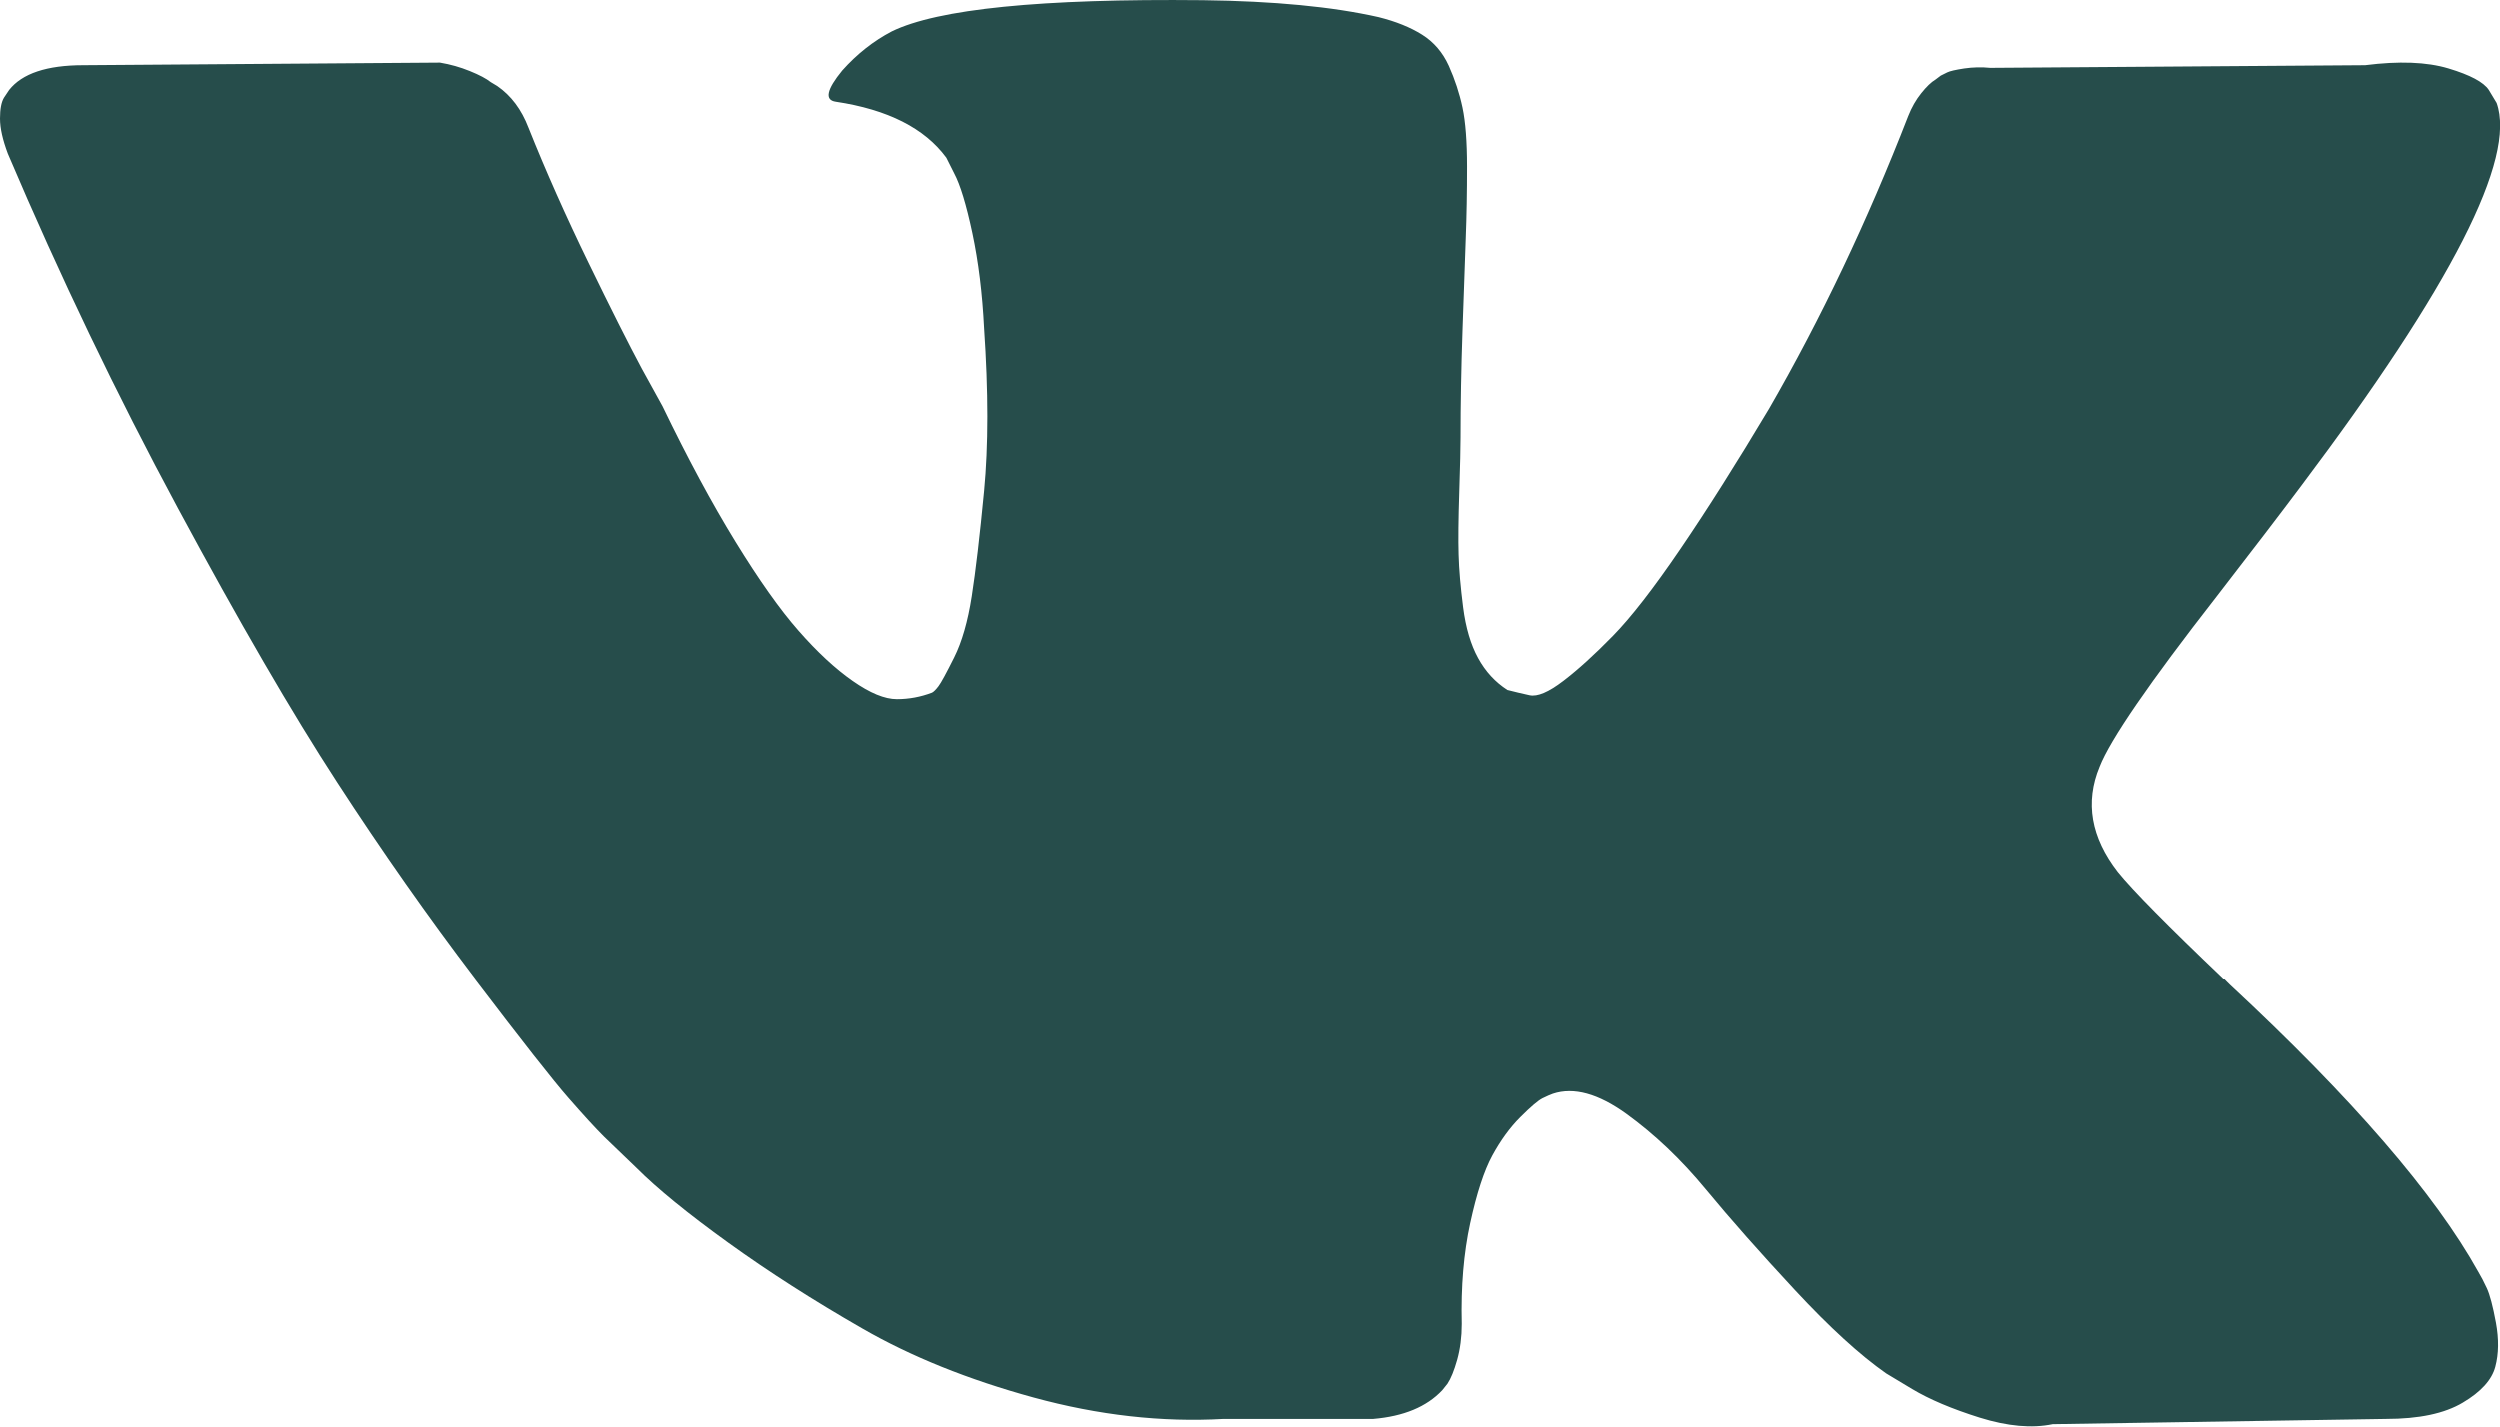
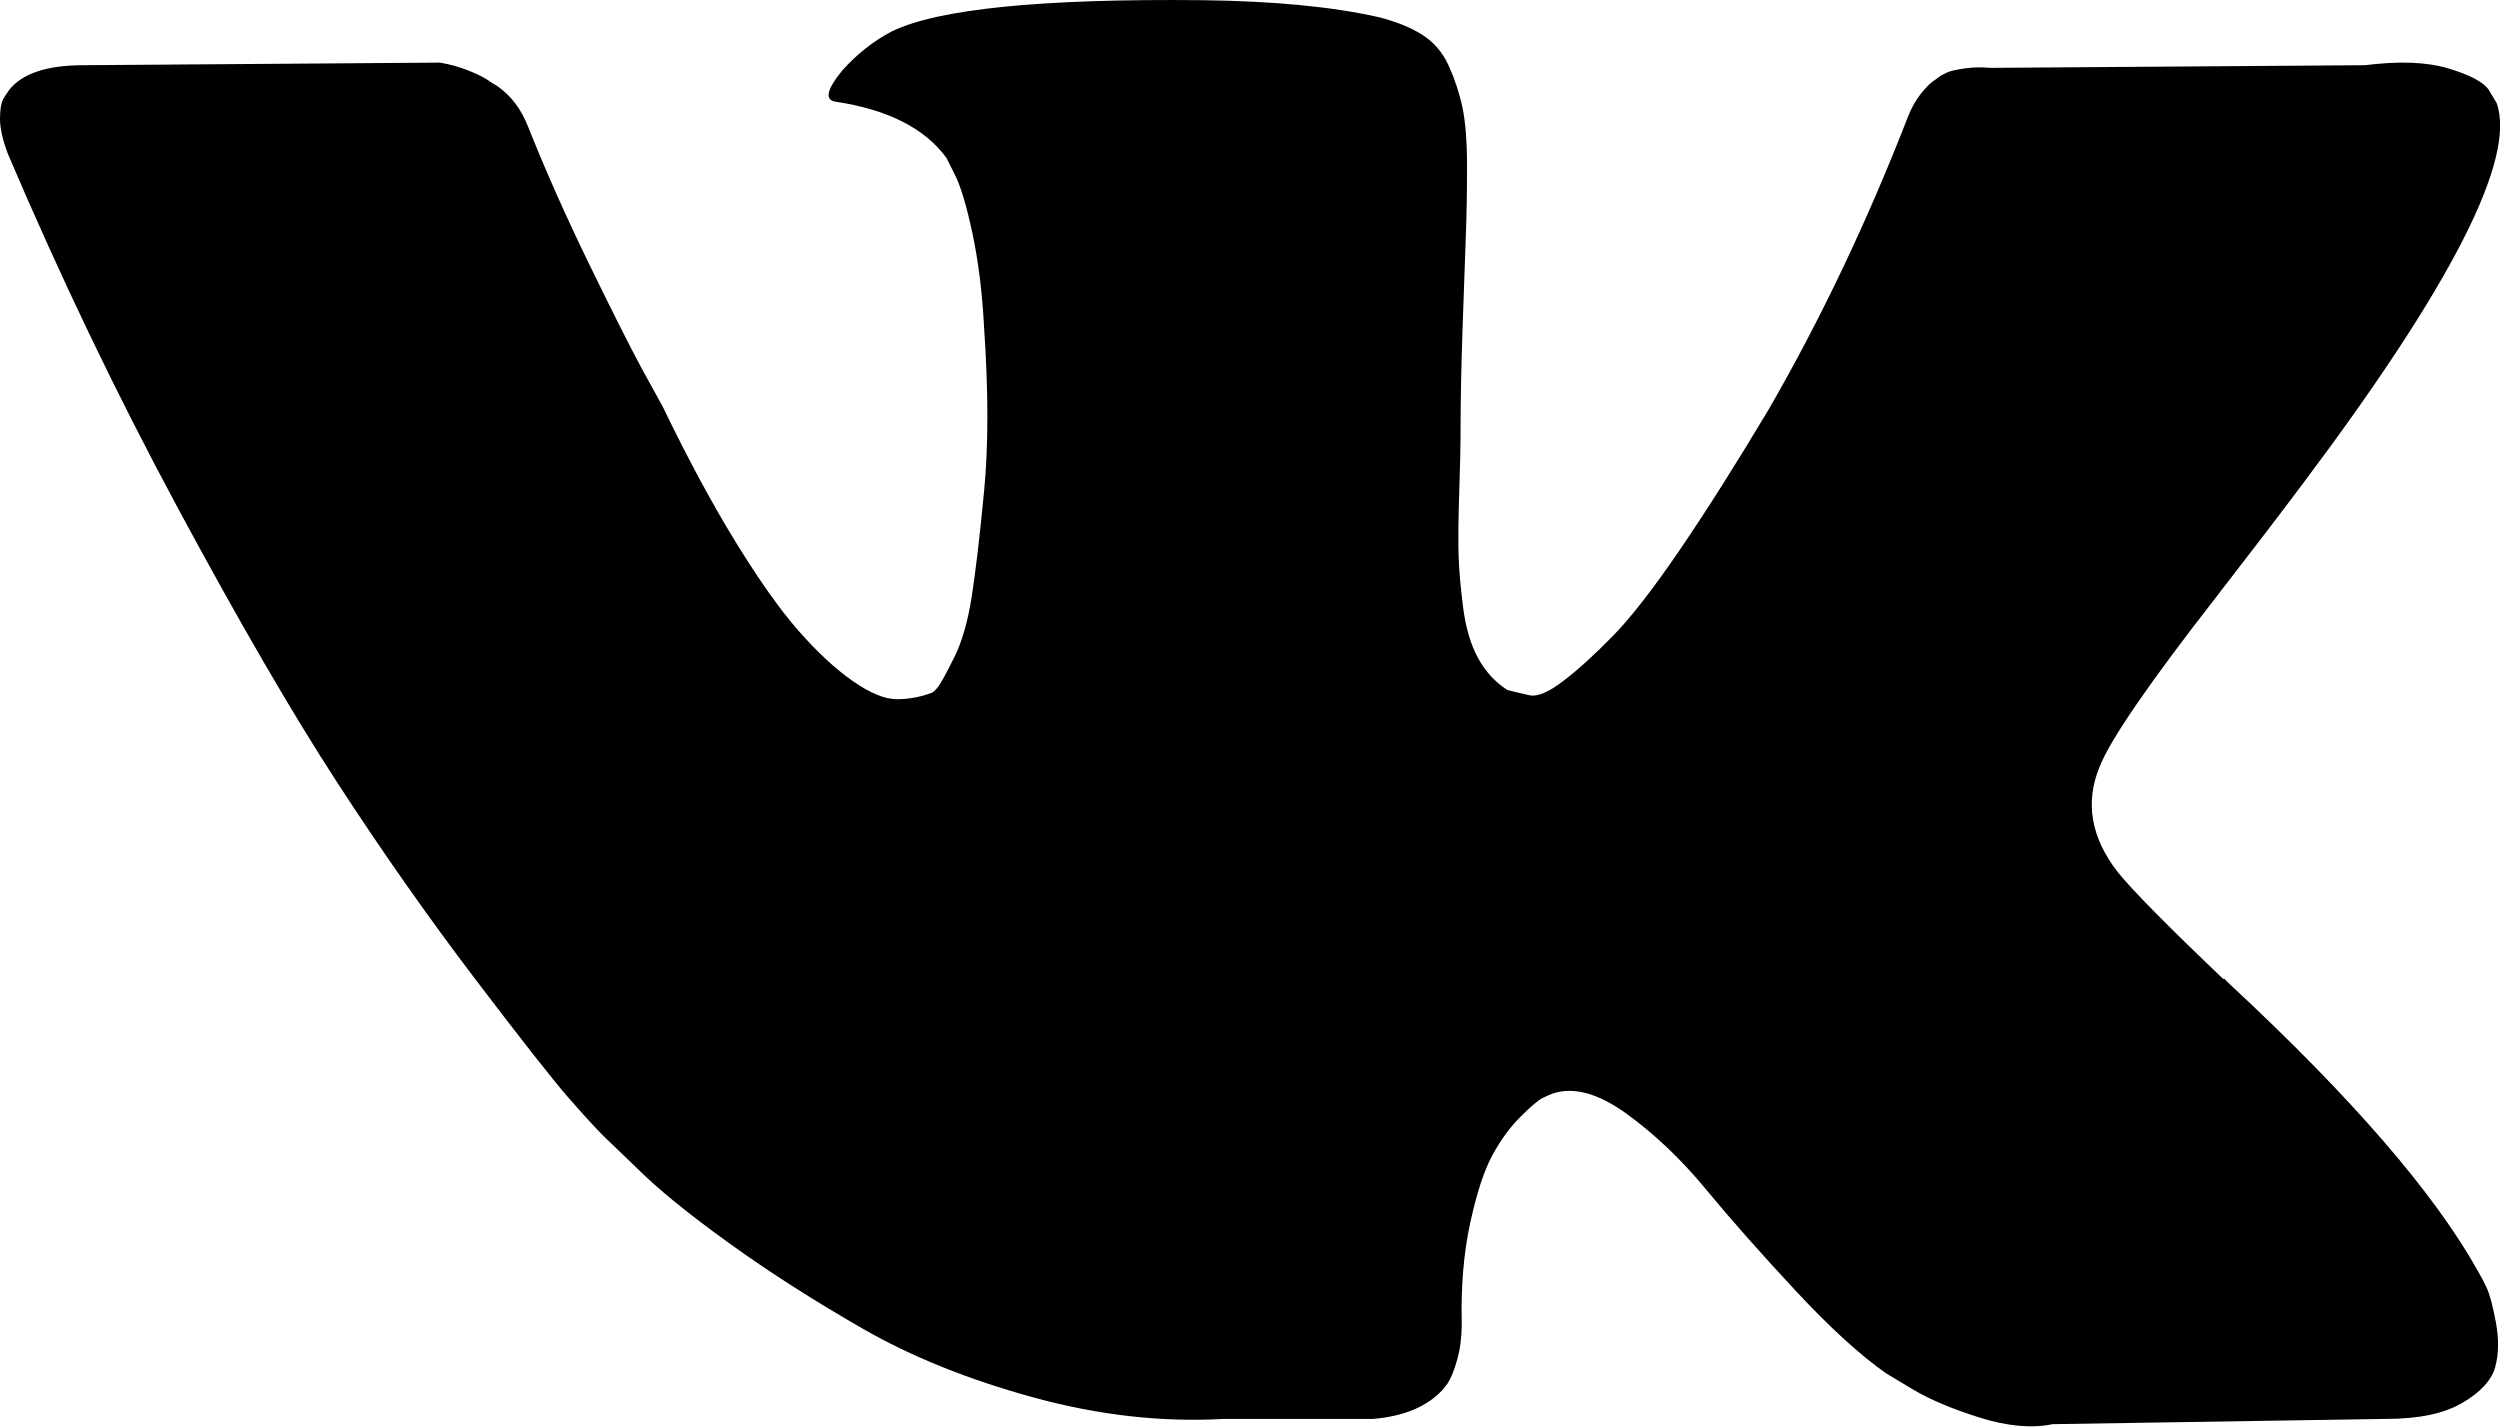
<svg xmlns="http://www.w3.org/2000/svg" version="1.1" id="Layer_1" x="0px" y="0px" viewBox="0 0 65.716 37.495" style="enable-background:new 0 0 65.716 37.495;" xml:space="preserve">
-   <path fill="#264d4b" d="M65.37,33.86c-0.08-0.171-0.154-0.314-0.223-0.428c-1.141-2.053-3.319-4.574-6.535-7.562l-0.069-0.068l-0.034-0.035  l-0.034-0.033h-0.034c-1.46-1.392-2.384-2.327-2.771-2.807c-0.707-0.911-0.867-1.835-0.479-2.77c0.275-0.707,1.301-2.201,3.08-4.483  c0.935-1.208,1.676-2.177,2.224-2.909c3.946-5.246,5.656-8.598,5.132-10.059l-0.206-0.342C65.284,2.158,64.93,1.97,64.36,1.799  s-1.3-0.198-2.189-0.085l-9.854,0.07c-0.228-0.023-0.456-0.017-0.685,0.016c-0.228,0.035-0.376,0.069-0.445,0.103  c-0.069,0.035-0.125,0.063-0.171,0.085l-0.137,0.103c-0.114,0.068-0.239,0.188-0.376,0.36c-0.137,0.171-0.252,0.37-0.342,0.599  c-1.072,2.76-2.292,5.326-3.661,7.699c-0.844,1.414-1.62,2.641-2.326,3.678c-0.707,1.039-1.3,1.803-1.779,2.292  c-0.479,0.49-0.913,0.885-1.3,1.18c-0.388,0.298-0.685,0.422-0.889,0.377c-0.206-0.045-0.4-0.091-0.582-0.138  c-0.319-0.205-0.577-0.484-0.77-0.838c-0.194-0.353-0.325-0.798-0.394-1.334c-0.068-0.536-0.109-0.998-0.119-1.386  c-0.012-0.388-0.006-0.935,0.017-1.642c0.023-0.707,0.034-1.185,0.034-1.437c0-0.866,0.017-1.807,0.052-2.823  c0.034-1.015,0.063-1.819,0.085-2.412c0.023-0.592,0.034-1.22,0.034-1.882c0-0.66-0.04-1.18-0.12-1.557  c-0.08-0.376-0.2-0.74-0.359-1.095c-0.16-0.353-0.394-0.627-0.702-0.82c-0.308-0.194-0.69-0.348-1.146-0.462  c-1.21-0.274-2.749-0.421-4.619-0.445c-4.243-0.044-6.969,0.23-8.178,0.822c-0.479,0.252-0.913,0.593-1.3,1.027  c-0.411,0.502-0.468,0.777-0.171,0.82c1.369,0.206,2.338,0.697,2.908,1.472l0.206,0.41c0.159,0.298,0.319,0.822,0.479,1.574  c0.16,0.753,0.262,1.585,0.308,2.498c0.114,1.665,0.114,3.09,0,4.277c-0.114,1.187-0.222,2.11-0.325,2.77  c-0.103,0.662-0.257,1.197-0.462,1.608c-0.206,0.412-0.342,0.663-0.411,0.754c-0.069,0.091-0.125,0.148-0.171,0.171  c-0.297,0.113-0.604,0.171-0.924,0.171s-0.707-0.16-1.164-0.48c-0.456-0.318-0.93-0.758-1.42-1.317  c-0.491-0.558-1.043-1.34-1.66-2.344c-0.616-1.003-1.255-2.189-1.916-3.558l-0.547-0.993c-0.342-0.638-0.81-1.568-1.403-2.788  c-0.593-1.22-1.118-2.4-1.574-3.542c-0.183-0.478-0.456-0.843-0.821-1.095L12.9,2.159c-0.114-0.091-0.297-0.188-0.548-0.29  c-0.252-0.103-0.513-0.177-0.787-0.223L2.19,1.714c-0.958,0-1.608,0.218-1.95,0.651L0.103,2.57C0.034,2.685,0,2.868,0,3.118  C0,3.37,0.069,3.677,0.206,4.041c1.369,3.217,2.857,6.319,4.465,9.306c1.609,2.989,3.005,5.396,4.192,7.22  c1.186,1.826,2.395,3.547,3.627,5.167s2.047,2.657,2.446,3.113c0.399,0.457,0.712,0.799,0.941,1.027l0.855,0.822  c0.547,0.547,1.352,1.203,2.412,1.967c1.061,0.765,2.235,1.517,3.524,2.257c1.288,0.742,2.789,1.345,4.499,1.814  c1.711,0.468,3.376,0.656,4.995,0.564h3.935c0.799-0.068,1.403-0.318,1.813-0.753l0.137-0.171c0.091-0.136,0.177-0.348,0.257-0.632  c0.079-0.285,0.12-0.599,0.12-0.941c-0.024-0.981,0.051-1.866,0.222-2.652c0.171-0.787,0.365-1.38,0.582-1.78  c0.217-0.398,0.461-0.735,0.736-1.009c0.274-0.274,0.467-0.438,0.582-0.496c0.114-0.056,0.206-0.096,0.274-0.12  c0.547-0.182,1.191-0.005,1.933,0.53c0.741,0.537,1.437,1.197,2.087,1.985c0.65,0.787,1.431,1.67,2.344,2.652  c0.912,0.981,1.71,1.71,2.395,2.189l0.685,0.412c0.456,0.273,1.049,0.524,1.779,0.753c0.73,0.227,1.369,0.285,1.916,0.171  l8.759-0.138c0.867,0,1.54-0.142,2.019-0.428c0.479-0.283,0.764-0.599,0.855-0.941s0.097-0.728,0.017-1.163  C65.529,34.333,65.449,34.031,65.37,33.86z" />
+   <path id="vk" d="M65.37,33.86c-0.08-0.171-0.154-0.314-0.223-0.428c-1.141-2.053-3.319-4.574-6.535-7.562l-0.069-0.068l-0.034-0.035  l-0.034-0.033h-0.034c-1.46-1.392-2.384-2.327-2.771-2.807c-0.707-0.911-0.867-1.835-0.479-2.77c0.275-0.707,1.301-2.201,3.08-4.483  c0.935-1.208,1.676-2.177,2.224-2.909c3.946-5.246,5.656-8.598,5.132-10.059l-0.206-0.342C65.284,2.158,64.93,1.97,64.36,1.799  s-1.3-0.198-2.189-0.085l-9.854,0.07c-0.228-0.023-0.456-0.017-0.685,0.016c-0.228,0.035-0.376,0.069-0.445,0.103  c-0.069,0.035-0.125,0.063-0.171,0.085l-0.137,0.103c-0.114,0.068-0.239,0.188-0.376,0.36c-0.137,0.171-0.252,0.37-0.342,0.599  c-1.072,2.76-2.292,5.326-3.661,7.699c-0.844,1.414-1.62,2.641-2.326,3.678c-0.707,1.039-1.3,1.803-1.779,2.292  c-0.479,0.49-0.913,0.885-1.3,1.18c-0.388,0.298-0.685,0.422-0.889,0.377c-0.206-0.045-0.4-0.091-0.582-0.138  c-0.319-0.205-0.577-0.484-0.77-0.838c-0.194-0.353-0.325-0.798-0.394-1.334c-0.068-0.536-0.109-0.998-0.119-1.386  c-0.012-0.388-0.006-0.935,0.017-1.642c0.023-0.707,0.034-1.185,0.034-1.437c0-0.866,0.017-1.807,0.052-2.823  c0.034-1.015,0.063-1.819,0.085-2.412c0.023-0.592,0.034-1.22,0.034-1.882c0-0.66-0.04-1.18-0.12-1.557  c-0.08-0.376-0.2-0.74-0.359-1.095c-0.16-0.353-0.394-0.627-0.702-0.82c-0.308-0.194-0.69-0.348-1.146-0.462  c-1.21-0.274-2.749-0.421-4.619-0.445c-4.243-0.044-6.969,0.23-8.178,0.822c-0.479,0.252-0.913,0.593-1.3,1.027  c-0.411,0.502-0.468,0.777-0.171,0.82c1.369,0.206,2.338,0.697,2.908,1.472l0.206,0.41c0.159,0.298,0.319,0.822,0.479,1.574  c0.16,0.753,0.262,1.585,0.308,2.498c0.114,1.665,0.114,3.09,0,4.277c-0.114,1.187-0.222,2.11-0.325,2.77  c-0.103,0.662-0.257,1.197-0.462,1.608c-0.206,0.412-0.342,0.663-0.411,0.754c-0.069,0.091-0.125,0.148-0.171,0.171  c-0.297,0.113-0.604,0.171-0.924,0.171s-0.707-0.16-1.164-0.48c-0.456-0.318-0.93-0.758-1.42-1.317  c-0.491-0.558-1.043-1.34-1.66-2.344c-0.616-1.003-1.255-2.189-1.916-3.558l-0.547-0.993c-0.342-0.638-0.81-1.568-1.403-2.788  c-0.593-1.22-1.118-2.4-1.574-3.542c-0.183-0.478-0.456-0.843-0.821-1.095L12.9,2.159c-0.114-0.091-0.297-0.188-0.548-0.29  c-0.252-0.103-0.513-0.177-0.787-0.223L2.19,1.714c-0.958,0-1.608,0.218-1.95,0.651L0.103,2.57C0.034,2.685,0,2.868,0,3.118  C0,3.37,0.069,3.677,0.206,4.041c1.369,3.217,2.857,6.319,4.465,9.306c1.609,2.989,3.005,5.396,4.192,7.22  c1.186,1.826,2.395,3.547,3.627,5.167s2.047,2.657,2.446,3.113c0.399,0.457,0.712,0.799,0.941,1.027l0.855,0.822  c0.547,0.547,1.352,1.203,2.412,1.967c1.061,0.765,2.235,1.517,3.524,2.257c1.288,0.742,2.789,1.345,4.499,1.814  c1.711,0.468,3.376,0.656,4.995,0.564h3.935c0.799-0.068,1.403-0.318,1.813-0.753l0.137-0.171c0.091-0.136,0.177-0.348,0.257-0.632  c0.079-0.285,0.12-0.599,0.12-0.941c-0.024-0.981,0.051-1.866,0.222-2.652c0.171-0.787,0.365-1.38,0.582-1.78  c0.217-0.398,0.461-0.735,0.736-1.009c0.274-0.274,0.467-0.438,0.582-0.496c0.114-0.056,0.206-0.096,0.274-0.12  c0.547-0.182,1.191-0.005,1.933,0.53c0.741,0.537,1.437,1.197,2.087,1.985c0.65,0.787,1.431,1.67,2.344,2.652  c0.912,0.981,1.71,1.71,2.395,2.189l0.685,0.412c0.456,0.273,1.049,0.524,1.779,0.753c0.73,0.227,1.369,0.285,1.916,0.171  l8.759-0.138c0.867,0,1.54-0.142,2.019-0.428c0.479-0.283,0.764-0.599,0.855-0.941s0.097-0.728,0.017-1.163  C65.529,34.333,65.449,34.031,65.37,33.86z" />
</svg>
